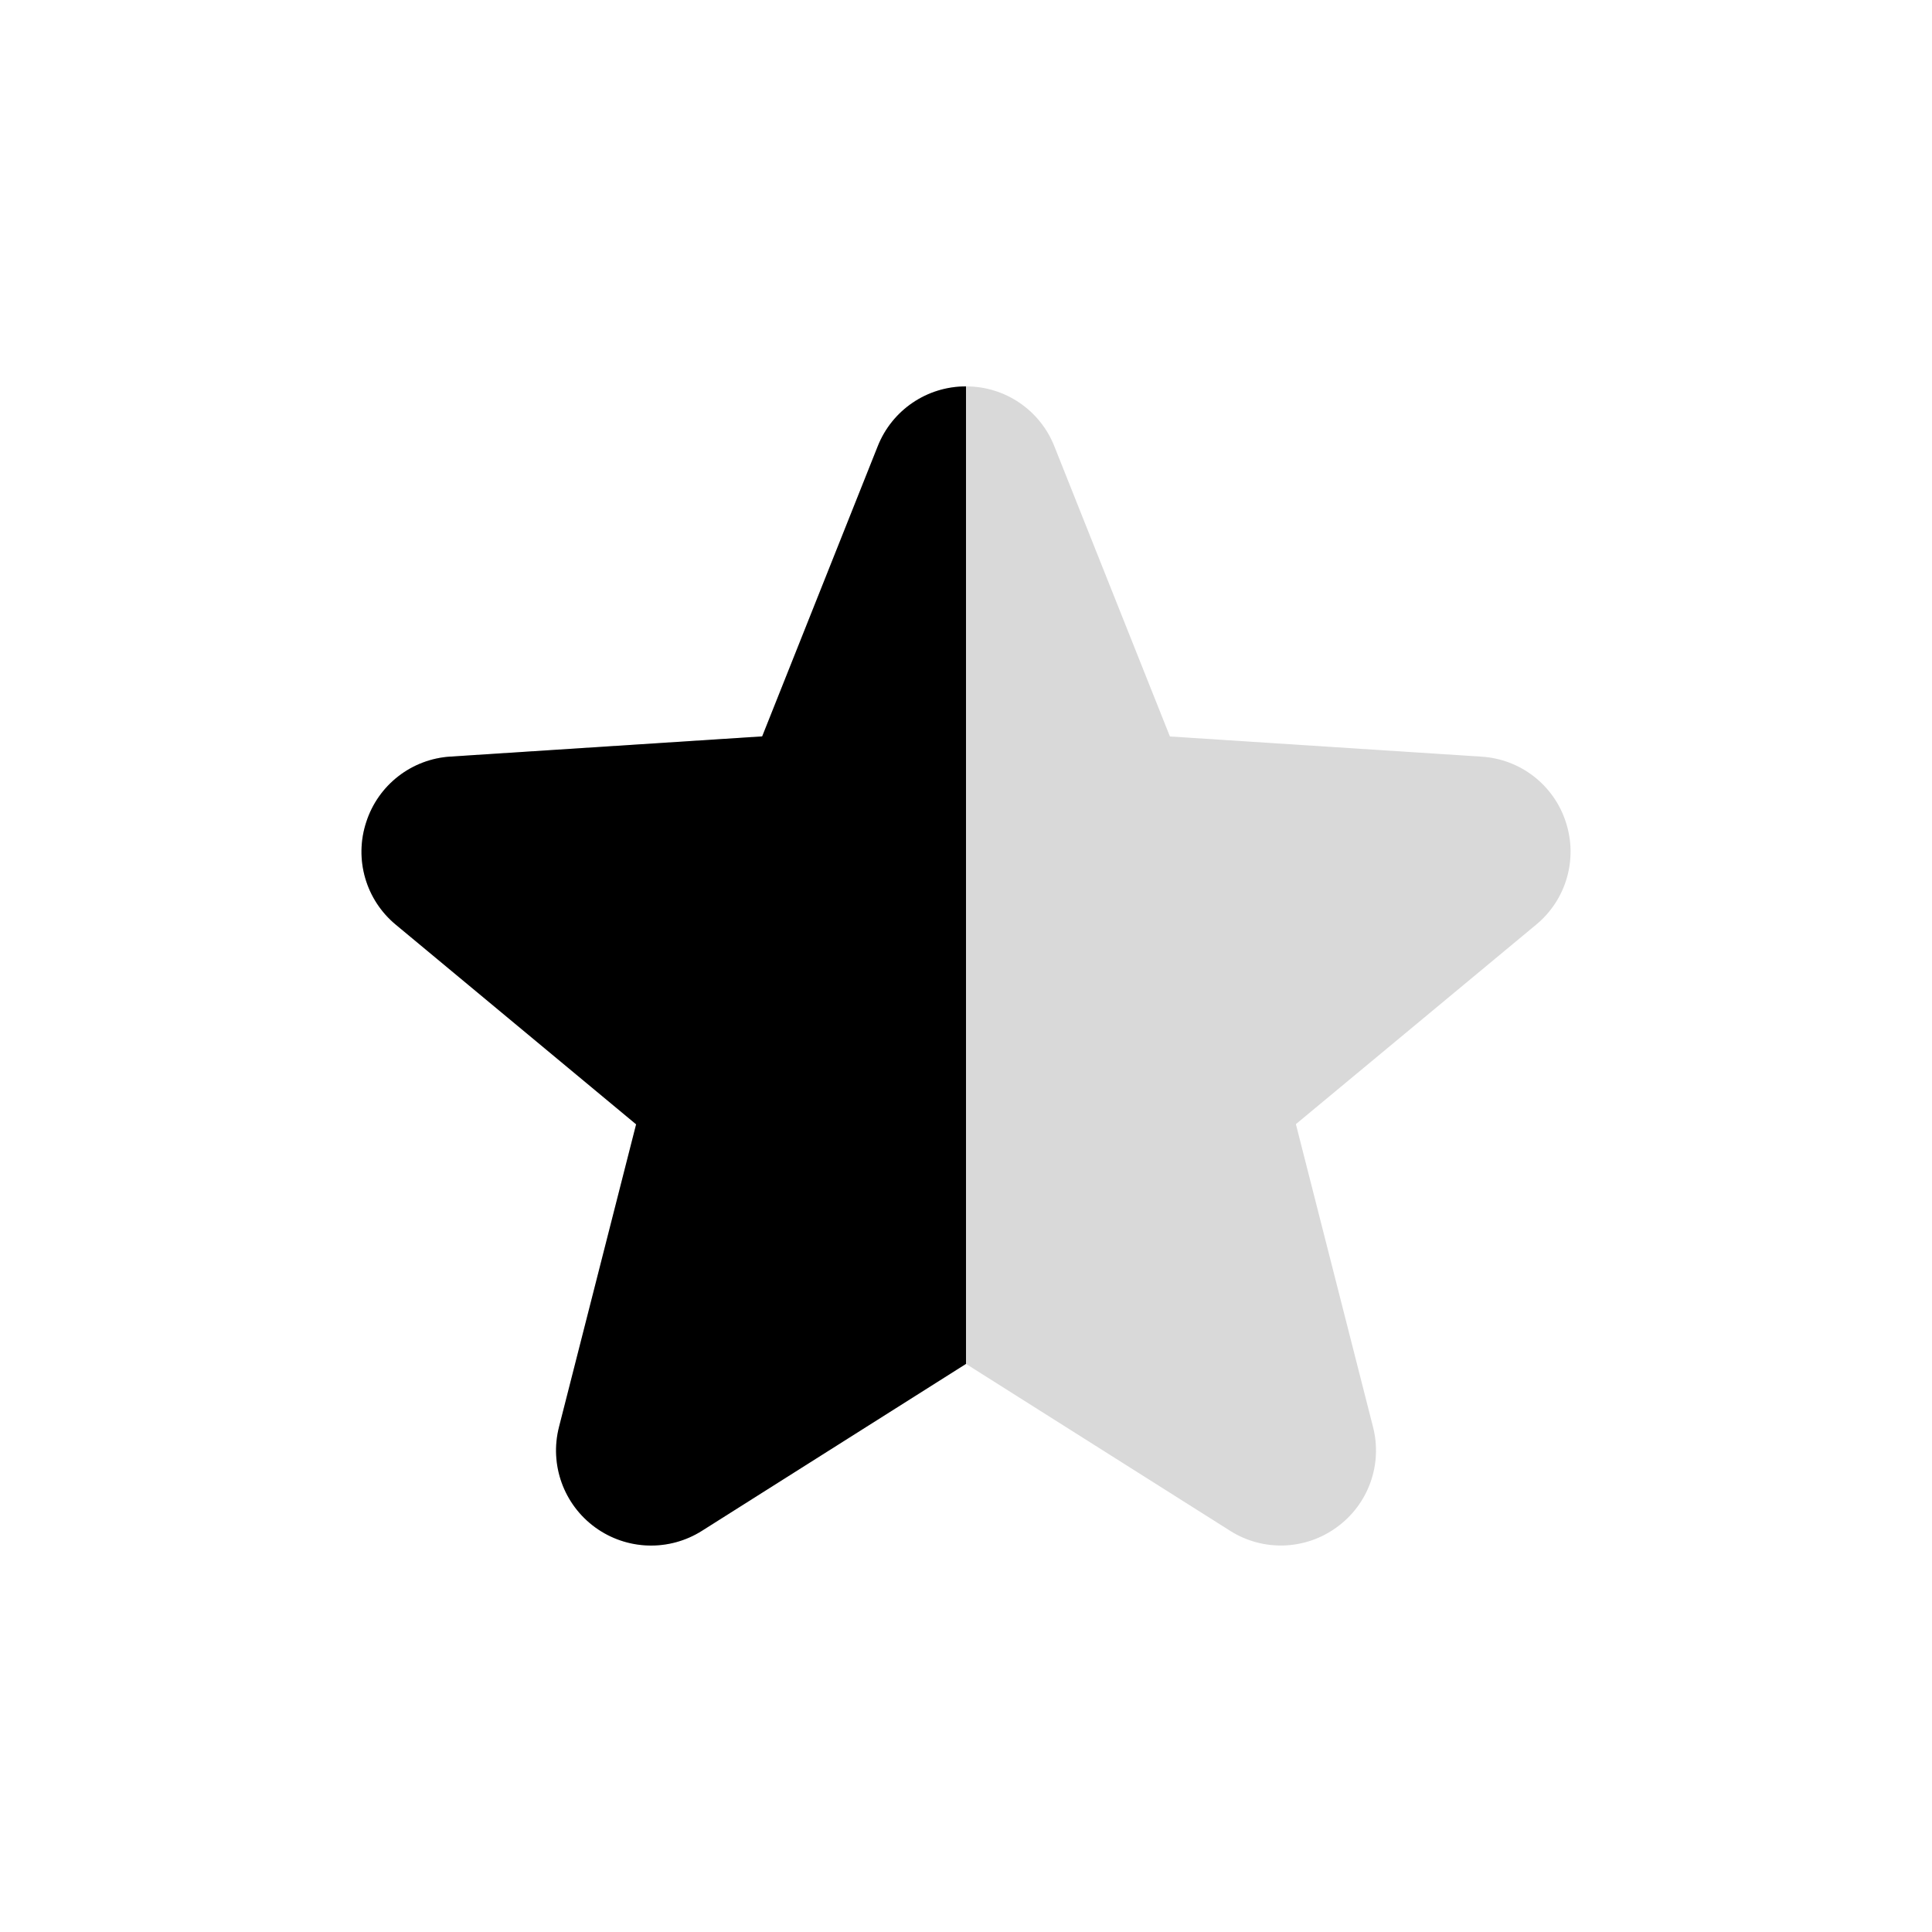
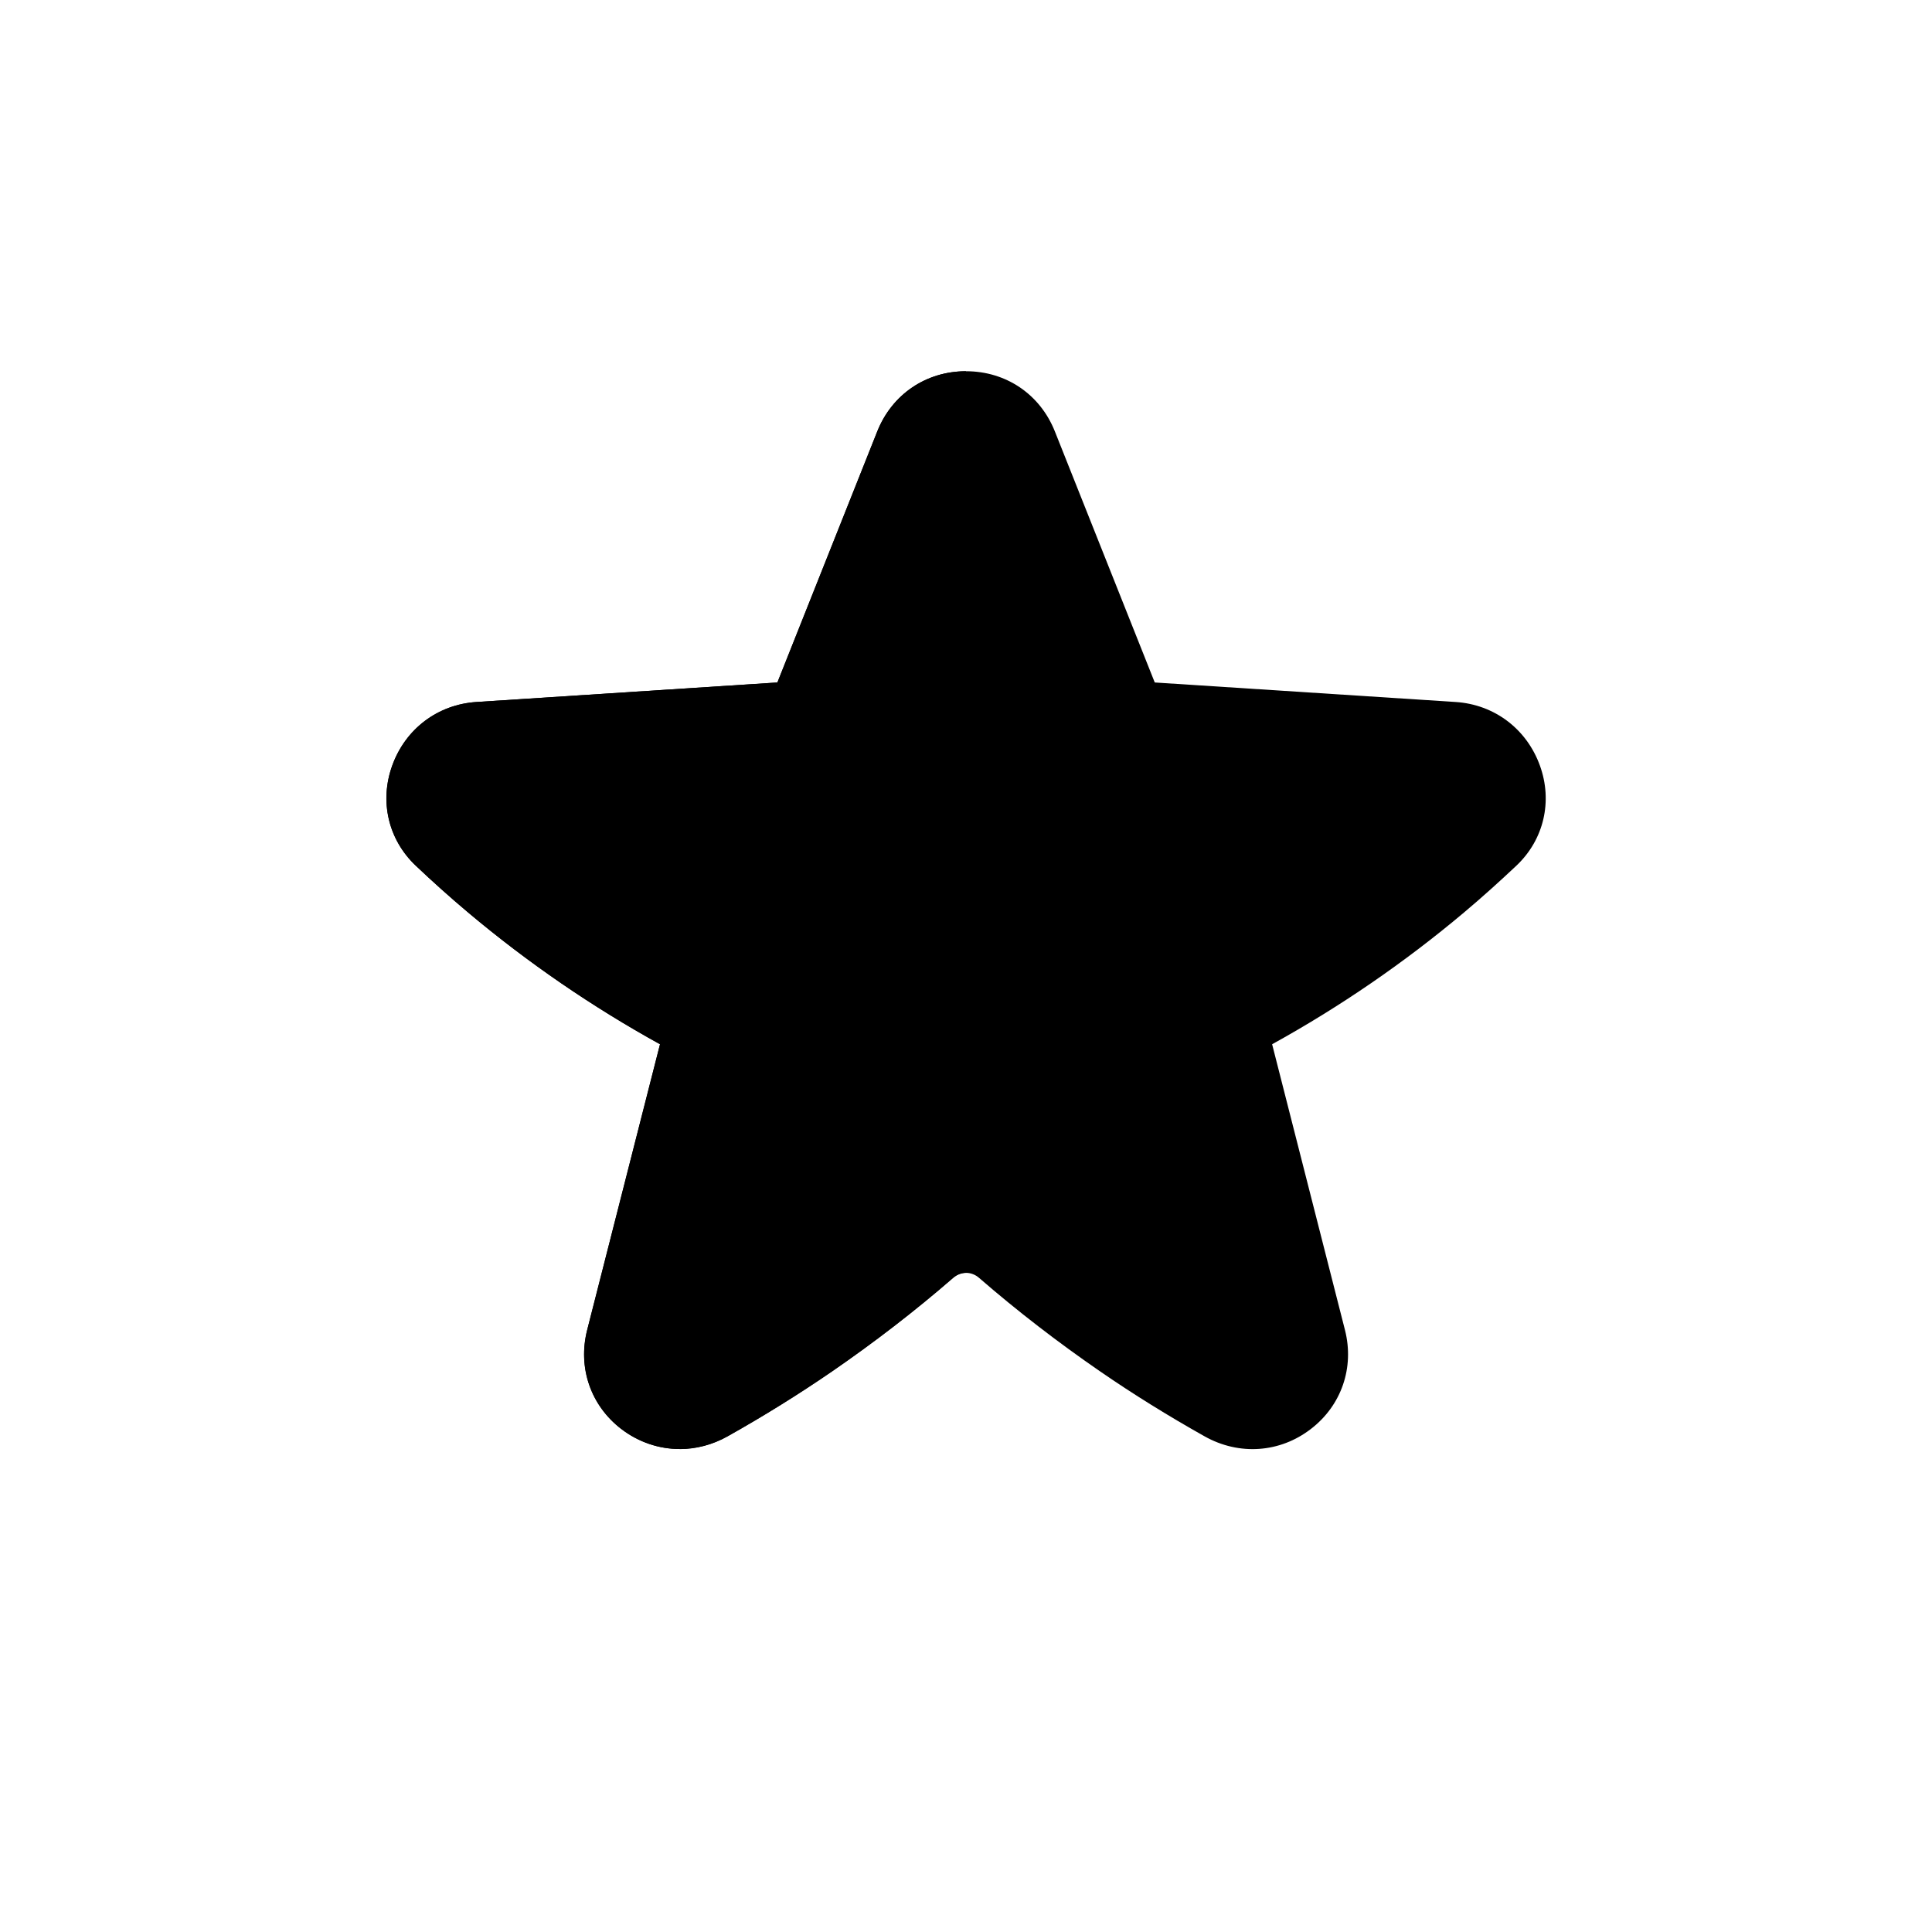
- <svg xmlns="http://www.w3.org/2000/svg" width="20" height="20" fill="none">
-   <path fill="#d9d9d9" d="M6.741 16a1 1 0 0 1-.579-.189.98.98 0 0 1-.375-1.04l.798-3.132-2.487-2.066a.98.98 0 0 1-.307-1.062.98.98 0 0 1 .873-.679l3.226-.209L9.086 4.62A.98.98 0 0 1 10 4a.98.98 0 0 1 .915.621l1.196 3.003 3.226.209a.98.98 0 0 1 .873.679.98.98 0 0 1-.309 1.061l-2.486 2.064.798 3.133a.98.98 0 0 1-.375 1.04.98.98 0 0 1-1.105.036L10 14.119l-2.732 1.727a1 1 0 0 1-.527.154" />
-   <path fill="#000" d="m10 14.119-2.732 1.727a.984.984 0 0 1-1.481-1.075l.798-3.132-2.487-2.066a.98.98 0 0 1-.307-1.062.98.98 0 0 1 .873-.679l3.226-.209L9.086 4.62A.98.98 0 0 1 10 4z" />
+ <svg xmlns="http://www.w3.org/2000/svg" width="20" height="20" viewBox="0 0 20 20" fill="none">
+   <path d="M7.036 15C6.823 15 6.611 14.93 6.431 14.792C6.115 14.549 5.98 14.157 6.079 13.768L6.833 10.81C6.13 10.422 5.464 9.965 4.849 9.448C4.655 9.285 4.474 9.122 4.303 8.96C4.02 8.691 3.927 8.295 4.061 7.925C4.198 7.545 4.532 7.293 4.933 7.267L8.048 7.065L9.082 4.466C9.235 4.082 9.587 3.843 10.001 3.843C10.415 3.843 10.767 4.082 10.92 4.466L11.954 7.065L15.069 7.267C15.47 7.293 15.804 7.546 15.941 7.925C16.075 8.295 15.982 8.692 15.699 8.96C15.527 9.122 15.347 9.285 15.153 9.448C14.538 9.965 13.872 10.422 13.169 10.81L13.923 13.768C14.022 14.157 13.887 14.549 13.571 14.792C13.249 15.041 12.826 15.069 12.47 14.869C12.096 14.659 11.731 14.433 11.386 14.195C10.952 13.896 10.531 13.572 10.137 13.23C10.057 13.159 9.946 13.159 9.866 13.23C9.472 13.572 9.051 13.896 8.617 14.195C8.272 14.432 7.907 14.659 7.533 14.869C7.376 14.957 7.206 15.001 7.037 15.001L7.036 15Z" fill="black" />
+   <path d="M10 13.176C9.952 13.176 9.905 13.194 9.864 13.229C9.47 13.571 9.049 13.895 8.615 14.194C8.27 14.431 7.905 14.658 7.531 14.868C7.374 14.956 7.204 15 7.035 15C6.822 15 6.61 14.93 6.43 14.792C6.114 14.549 5.979 14.157 6.078 13.768L6.832 10.81C6.129 10.422 5.463 9.965 4.848 9.448C4.654 9.285 4.473 9.122 4.302 8.96C4.019 8.691 3.926 8.295 4.06 7.925C4.197 7.545 4.531 7.293 4.932 7.267L8.047 7.065L9.081 4.466C9.234 4.082 9.586 3.843 10 3.843V13.178V13.176Z" fill="black" />
</svg>
